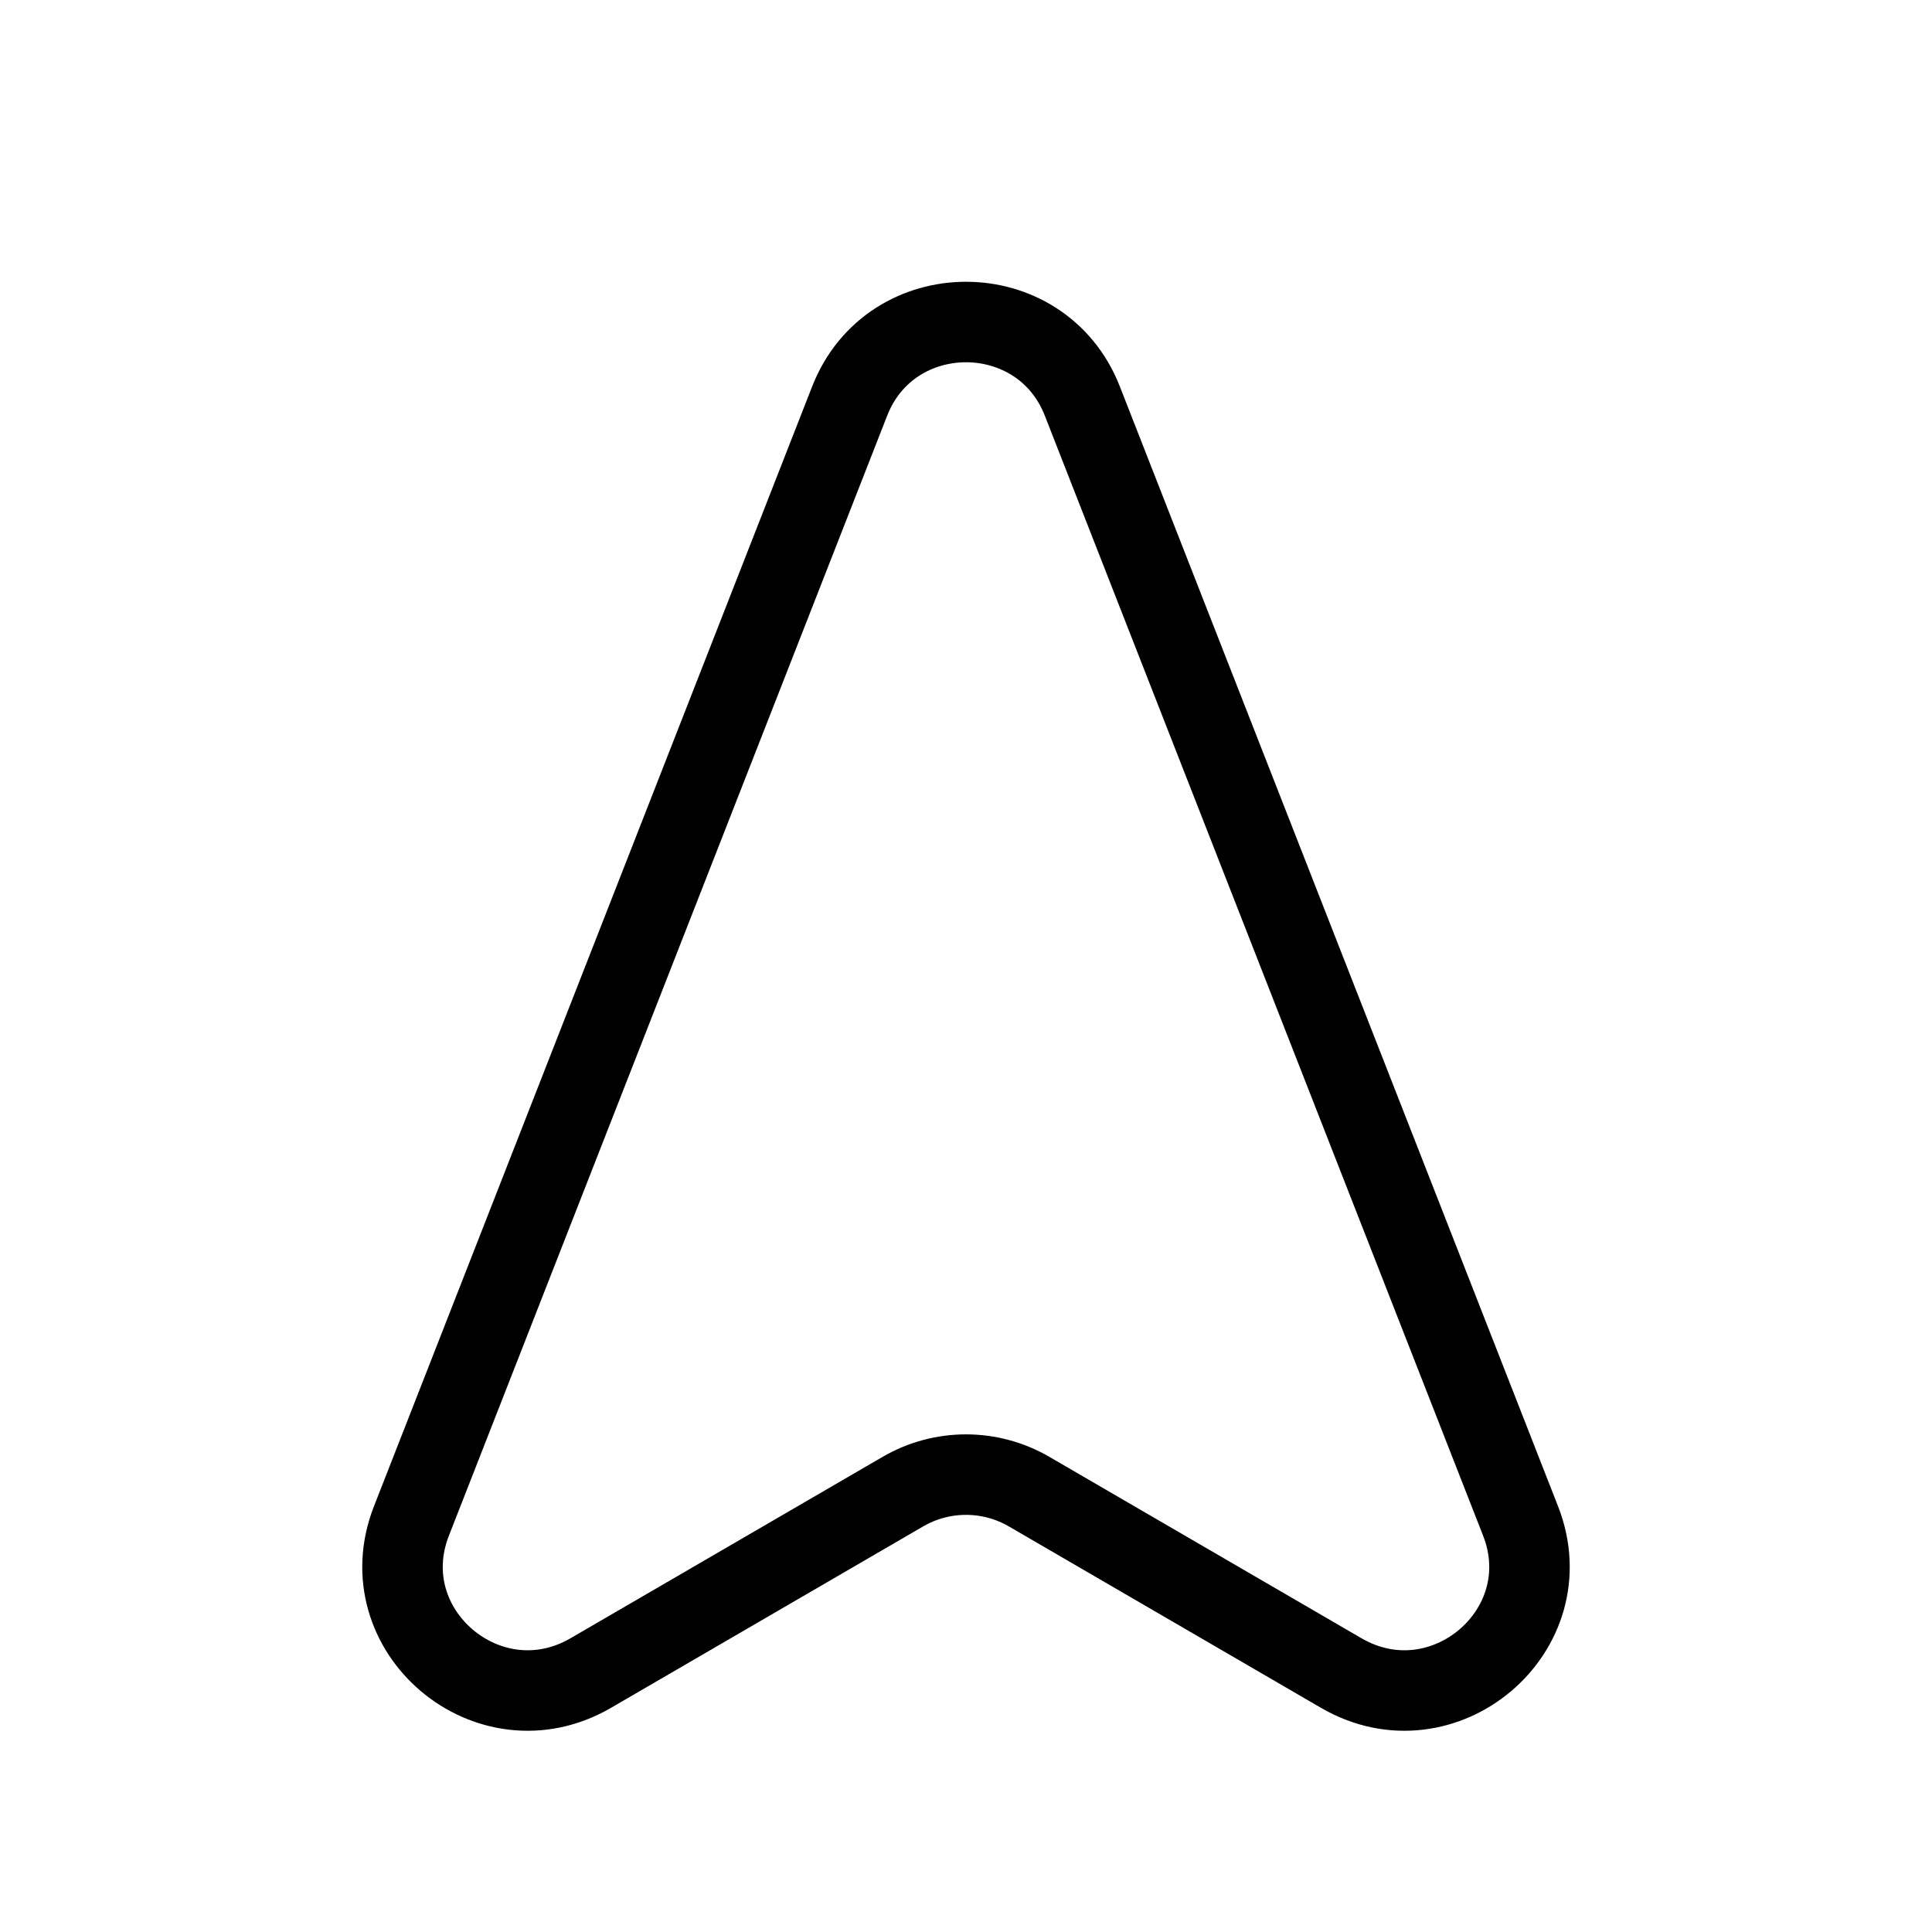
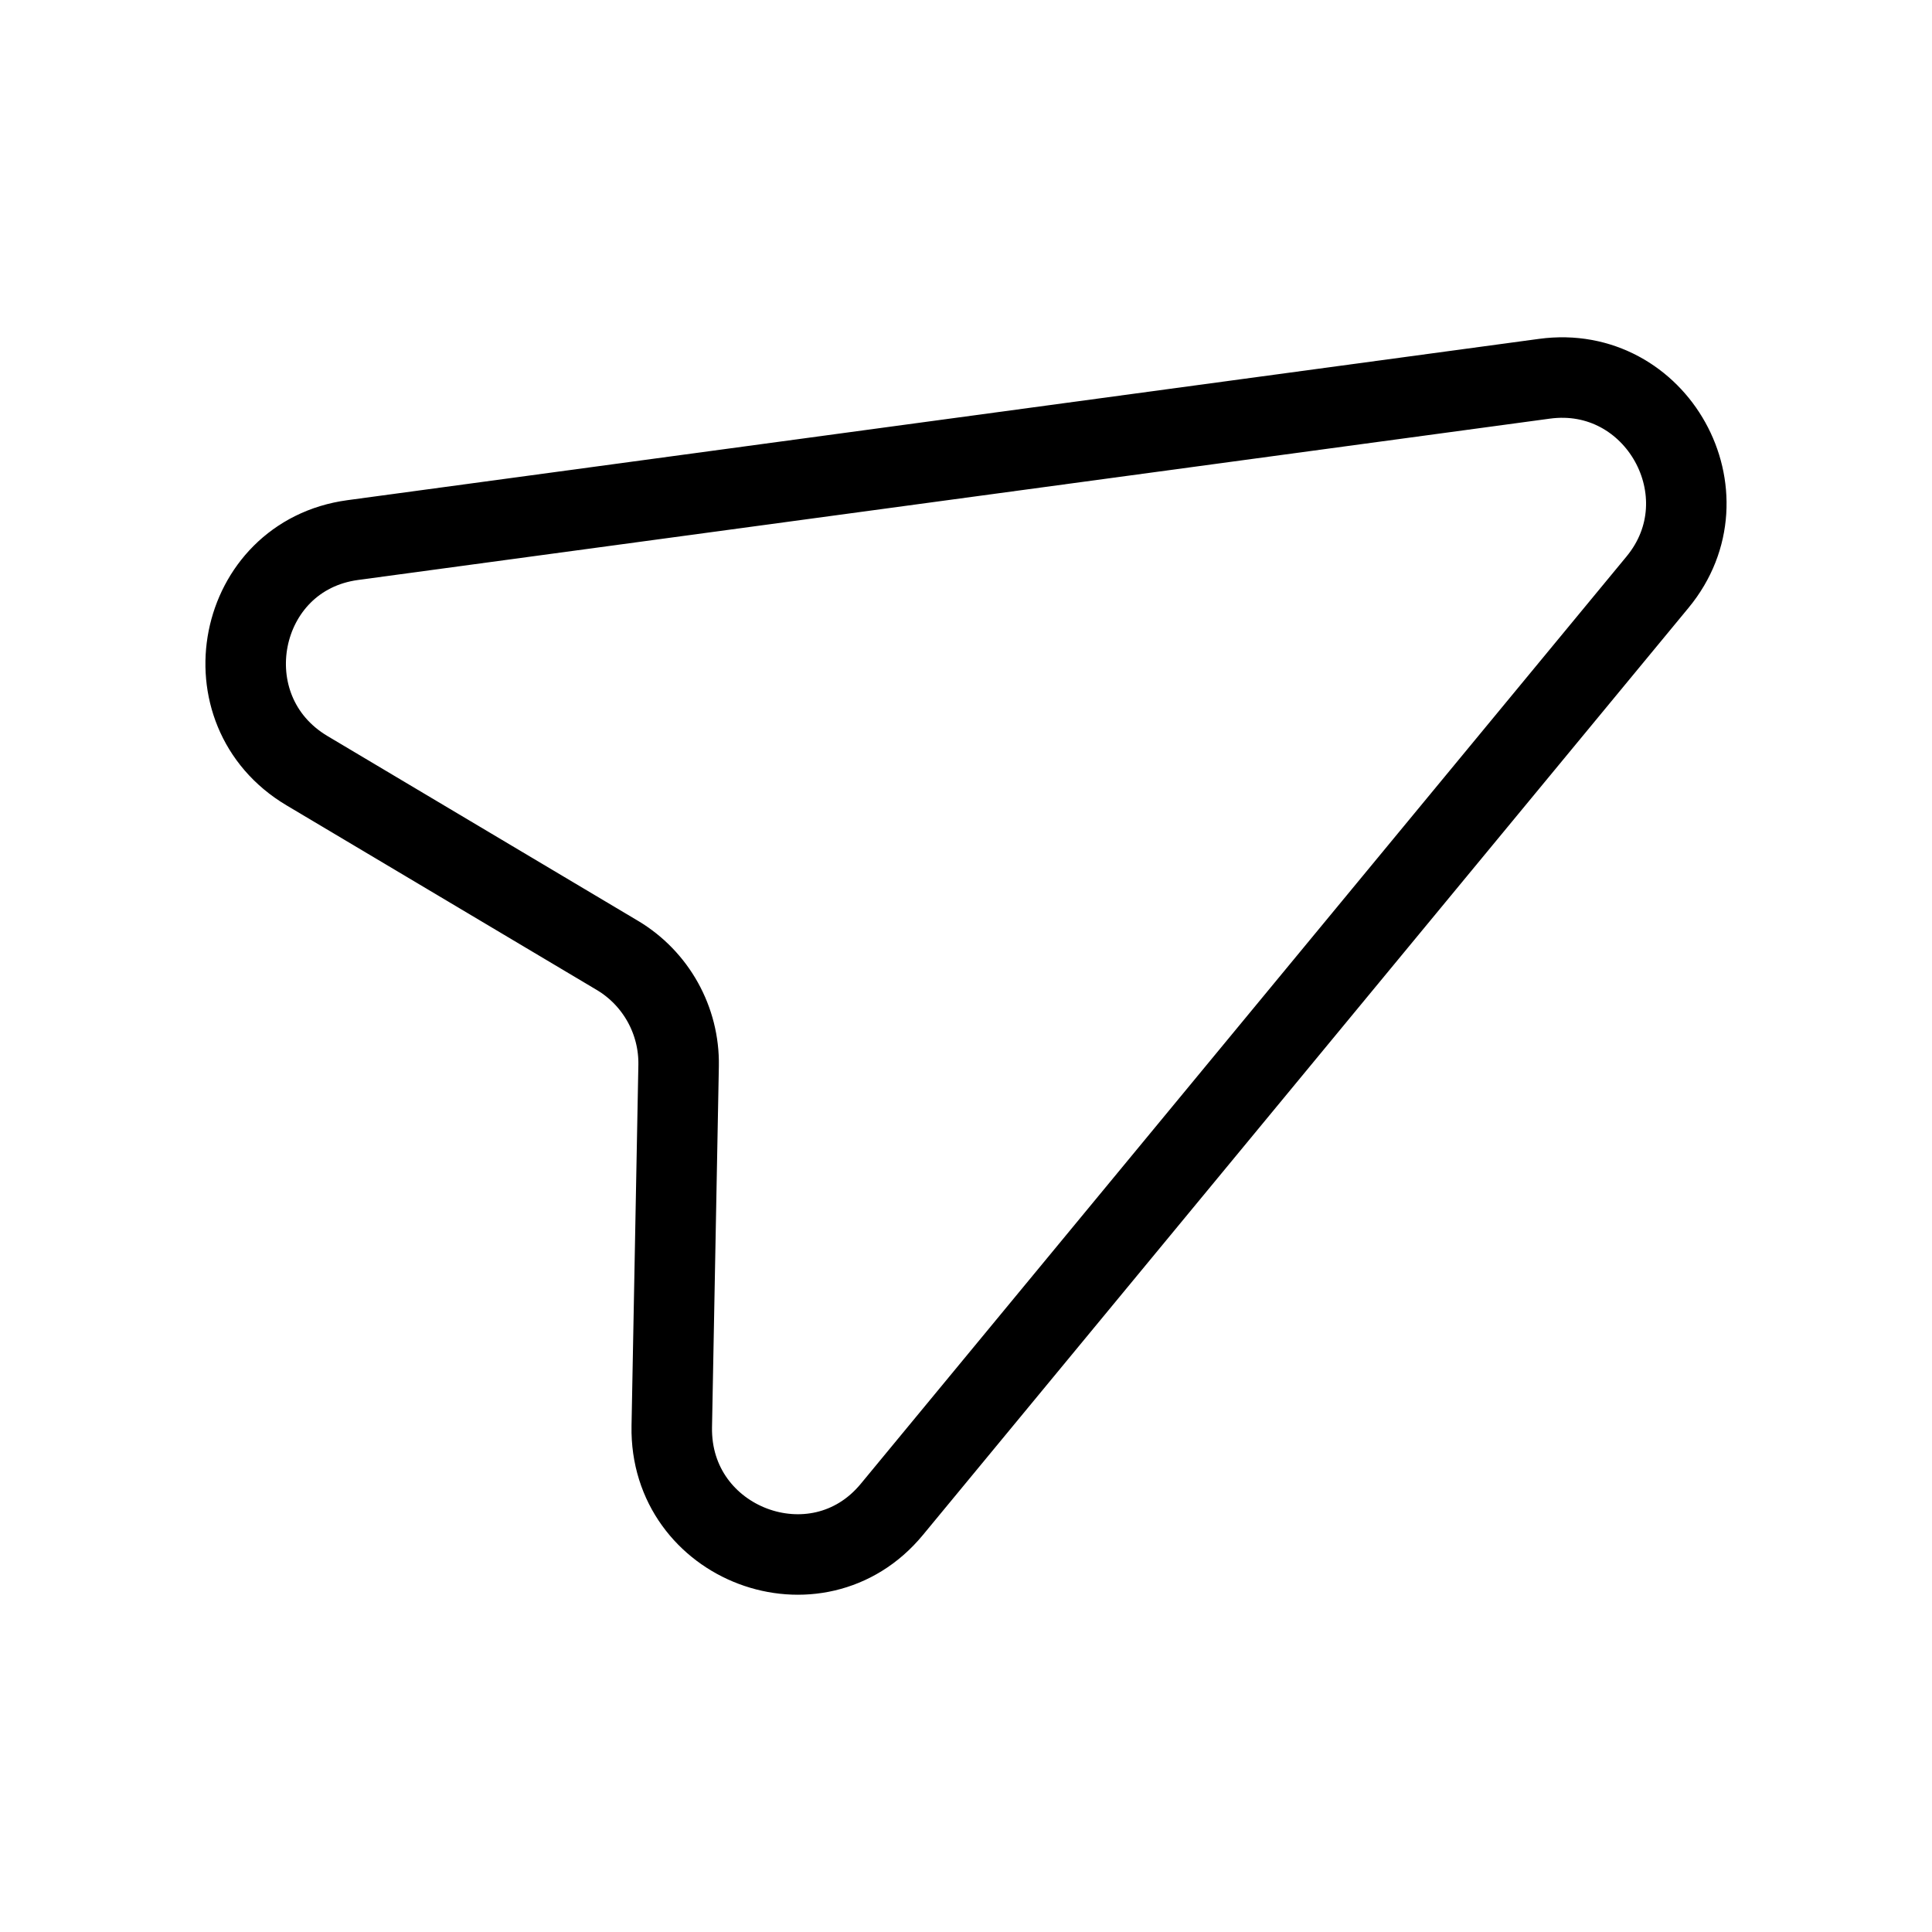
<svg xmlns="http://www.w3.org/2000/svg" width="24" height="24" viewBox="0 0 24 24" fill="none">
-   <path d="M10.555 4.982C11.067 3.673 12.933 3.673 13.445 4.982L18.889 18.894C19.422 20.255 17.929 21.52 16.661 20.783L12.783 18.529C12.299 18.248 11.701 18.248 11.217 18.529L7.339 20.783C6.071 21.52 4.578 20.255 5.111 18.894L10.555 4.982Z" stroke="currentColor" stroke-linecap="round" stroke-linejoin="round" />
+   <path d="M19.186 4.705C20.58 4.516 21.486 6.146 20.591 7.231L11.079 18.75C10.149 19.877 8.318 19.187 8.345 17.721L8.43 13.236C8.44 12.677 8.149 12.154 7.669 11.868L3.814 9.574C2.554 8.824 2.934 6.905 4.382 6.709L19.186 4.705Z" stroke="currentColor" stroke-linecap="round" stroke-linejoin="round" />
</svg>
